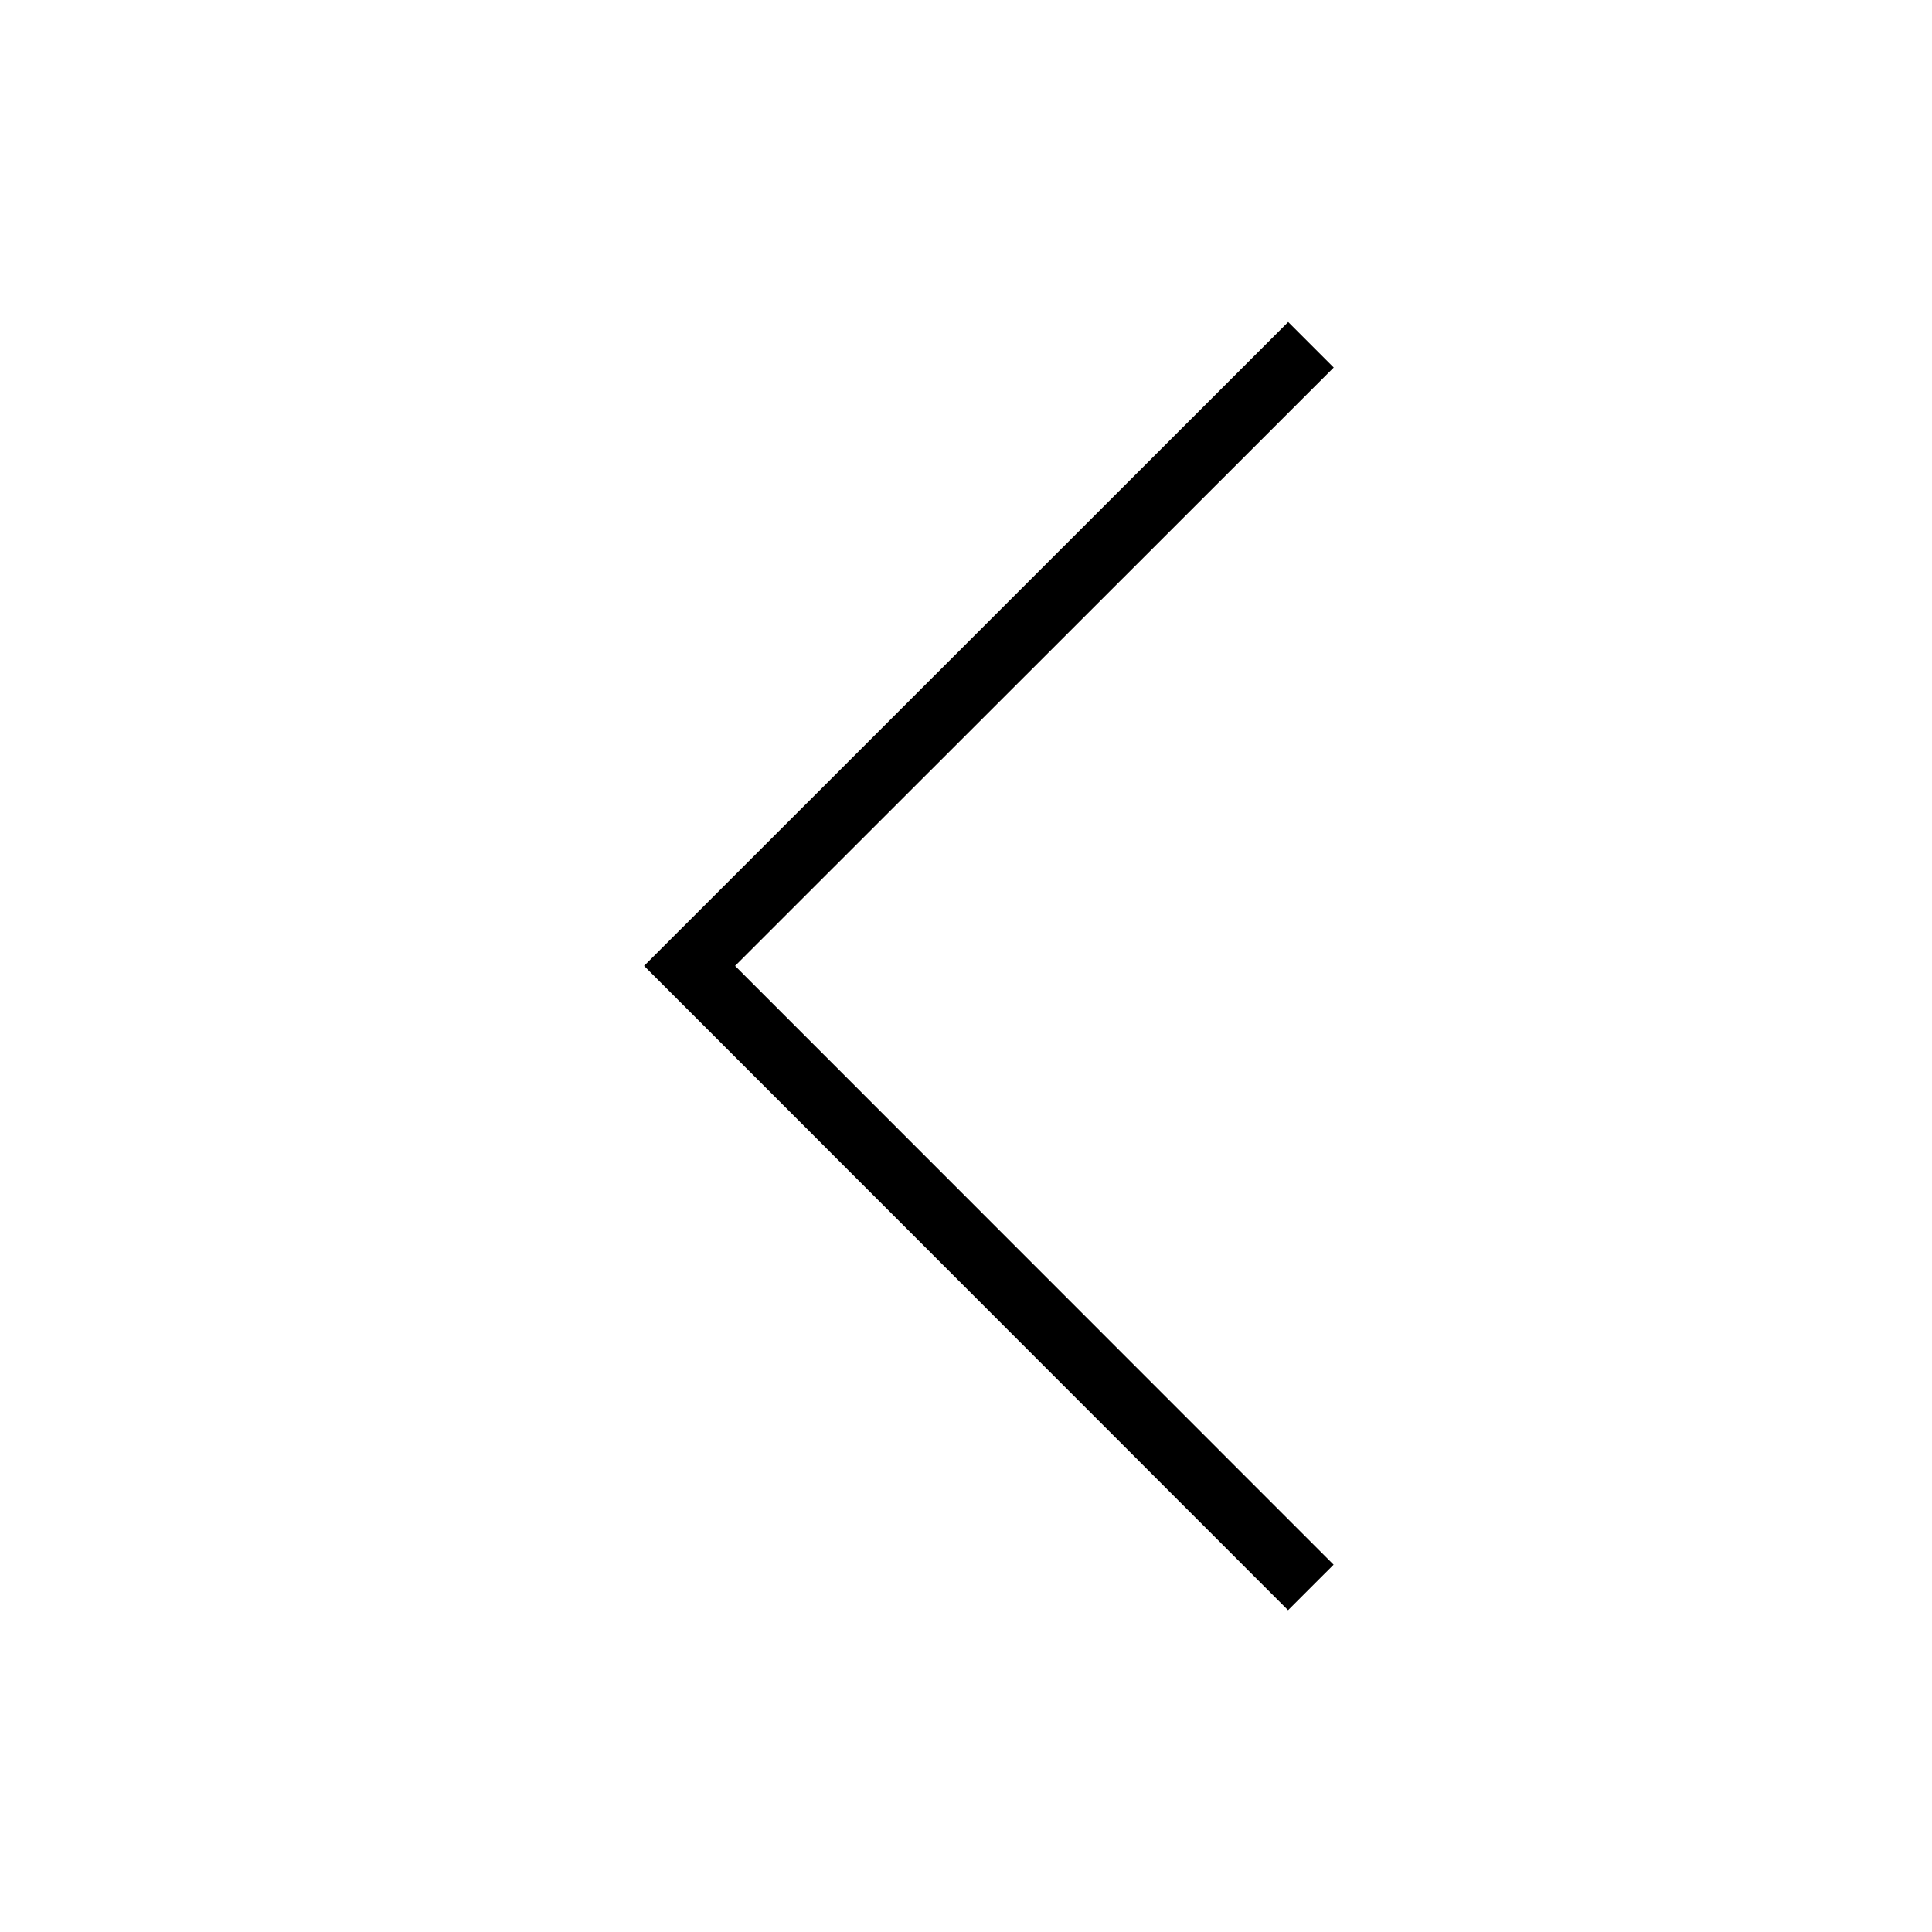
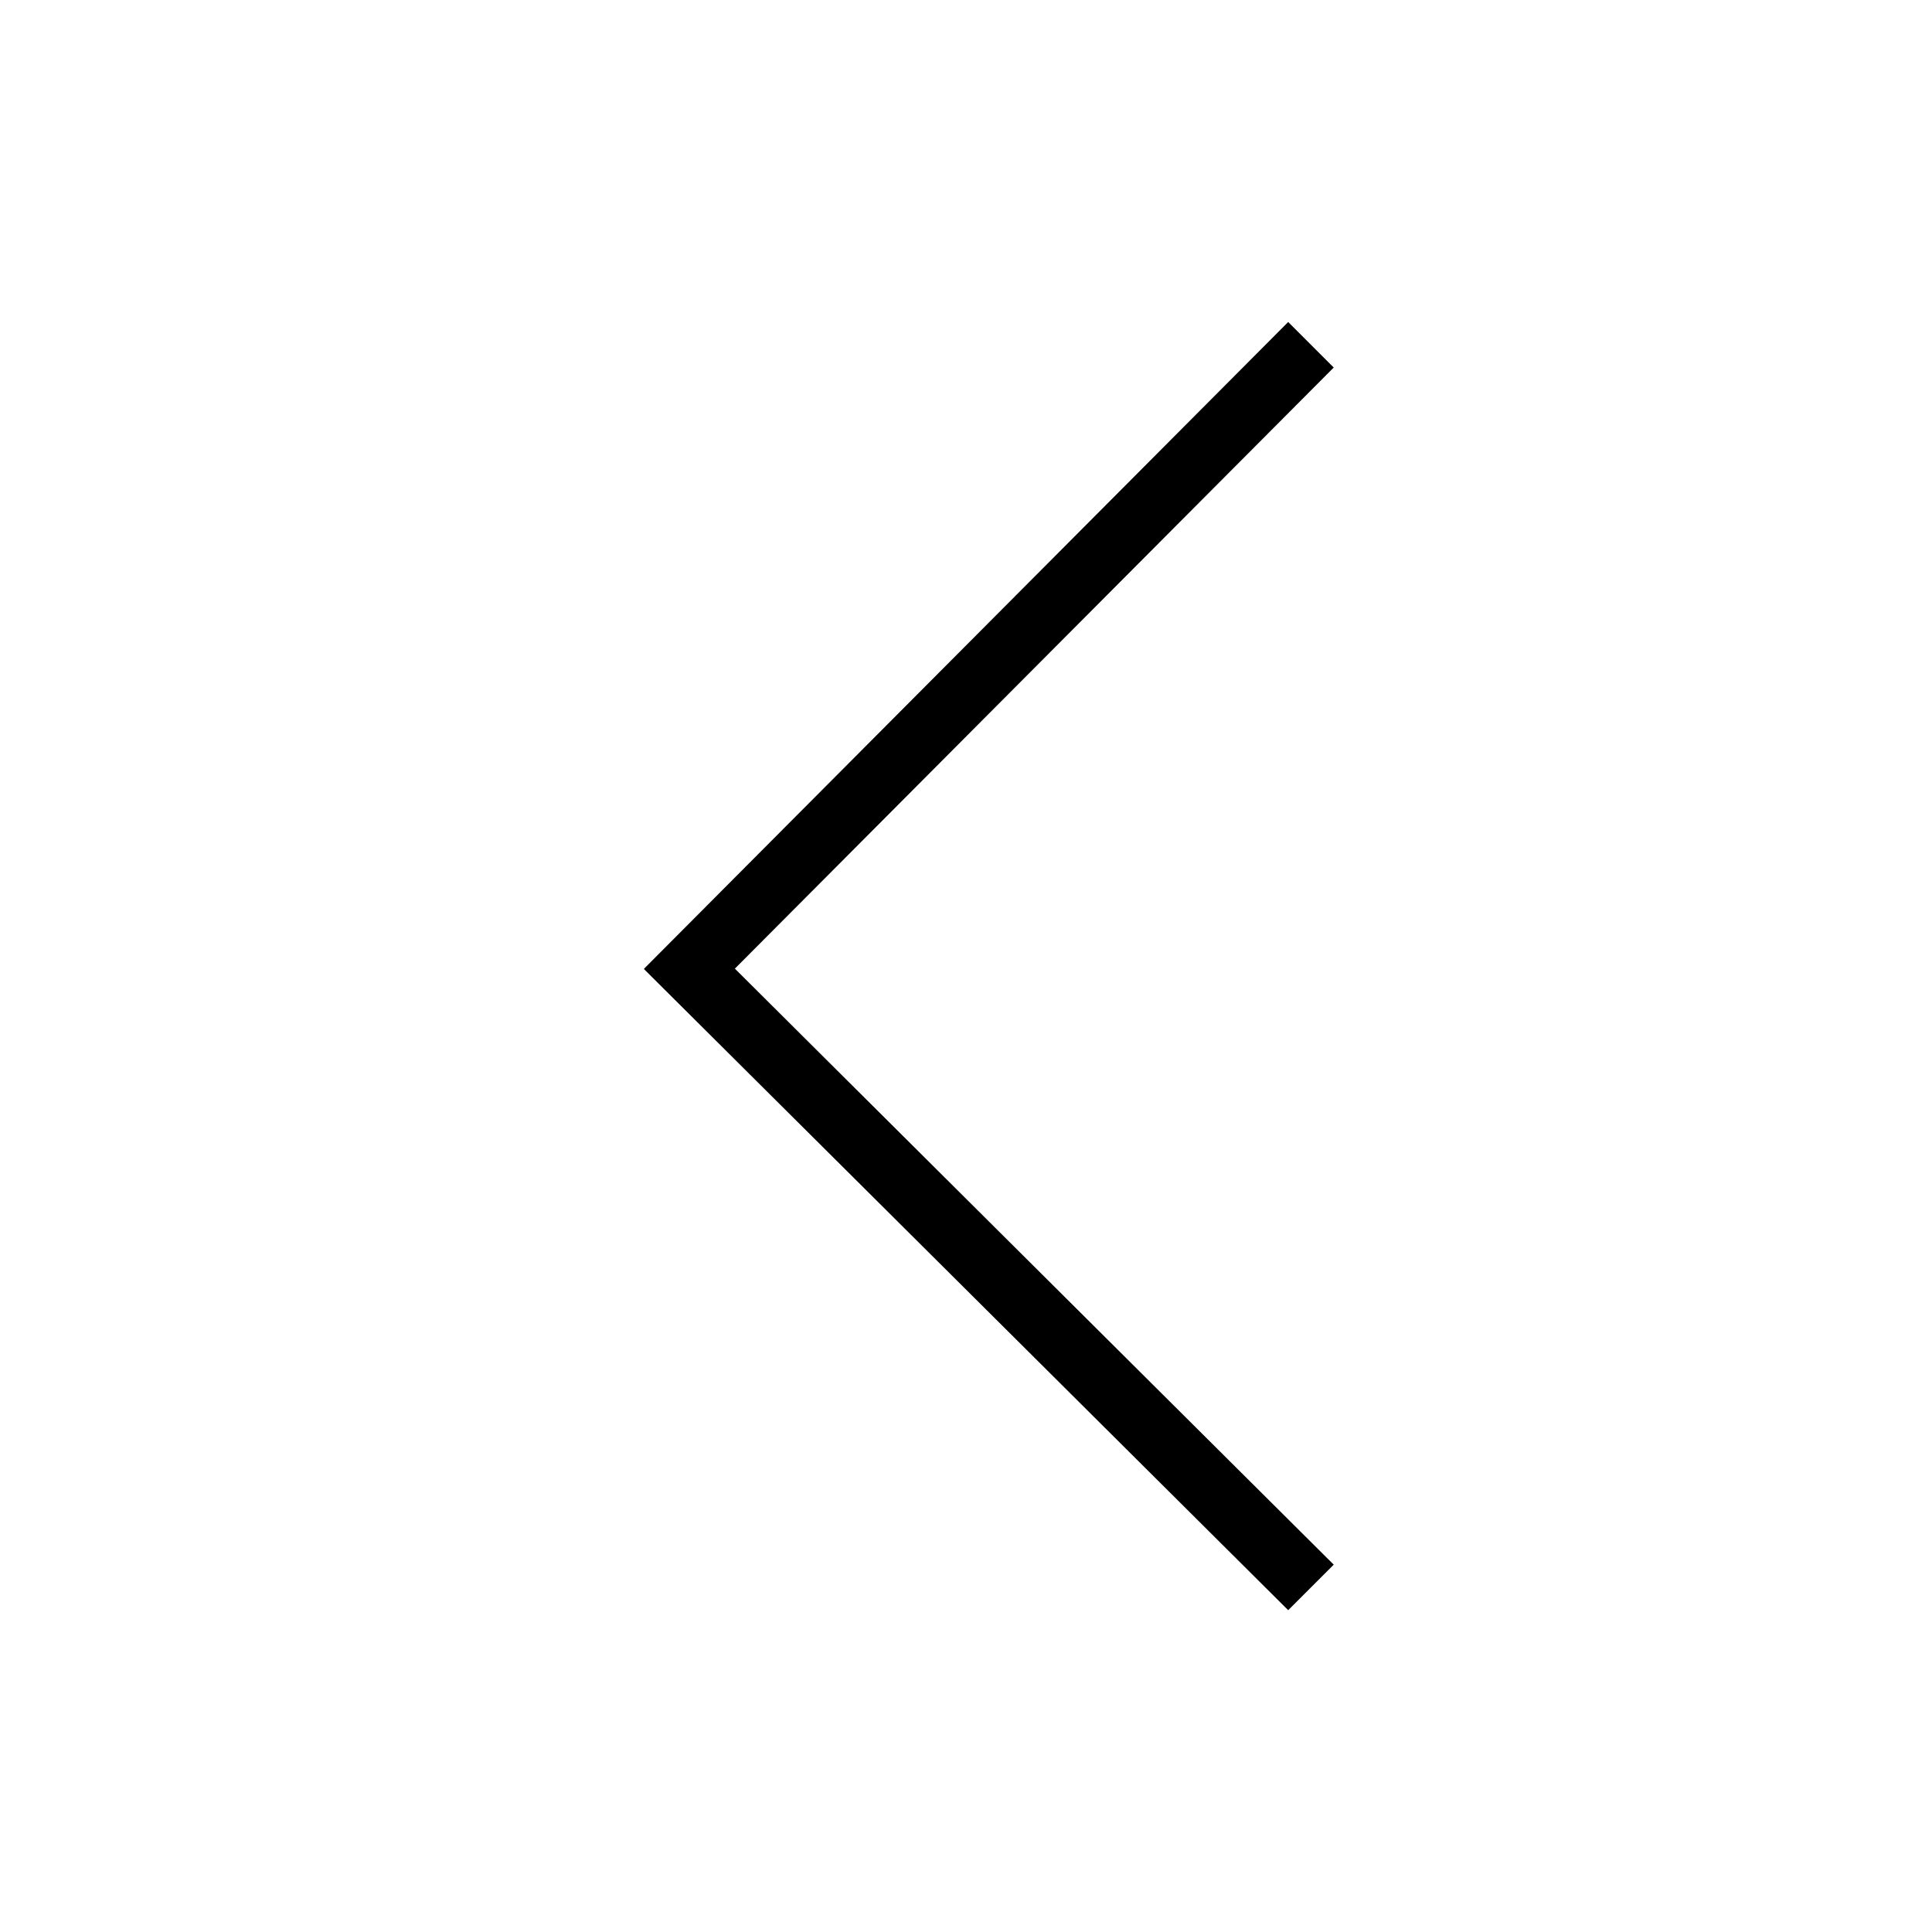
<svg xmlns="http://www.w3.org/2000/svg" width="30" height="30" viewBox="0 0 30 30">
-   <path fill-rule="evenodd" d="M20.003,5 L20.71,5.707 L11.414,14.998 L20.708,24.296 L20.001,25.003 L10.003,15 L10,14.999 L20.003,5 Z" />
+   <path fill-rule="evenodd" d="M20.003,5 L20.71,5.707 L11.411,15.041 L20.71,24.296 L20.003,25.003 L10,15.048 L10.003,15.044 L10.001,15.042 L20.003,5 Z" />
</svg>
